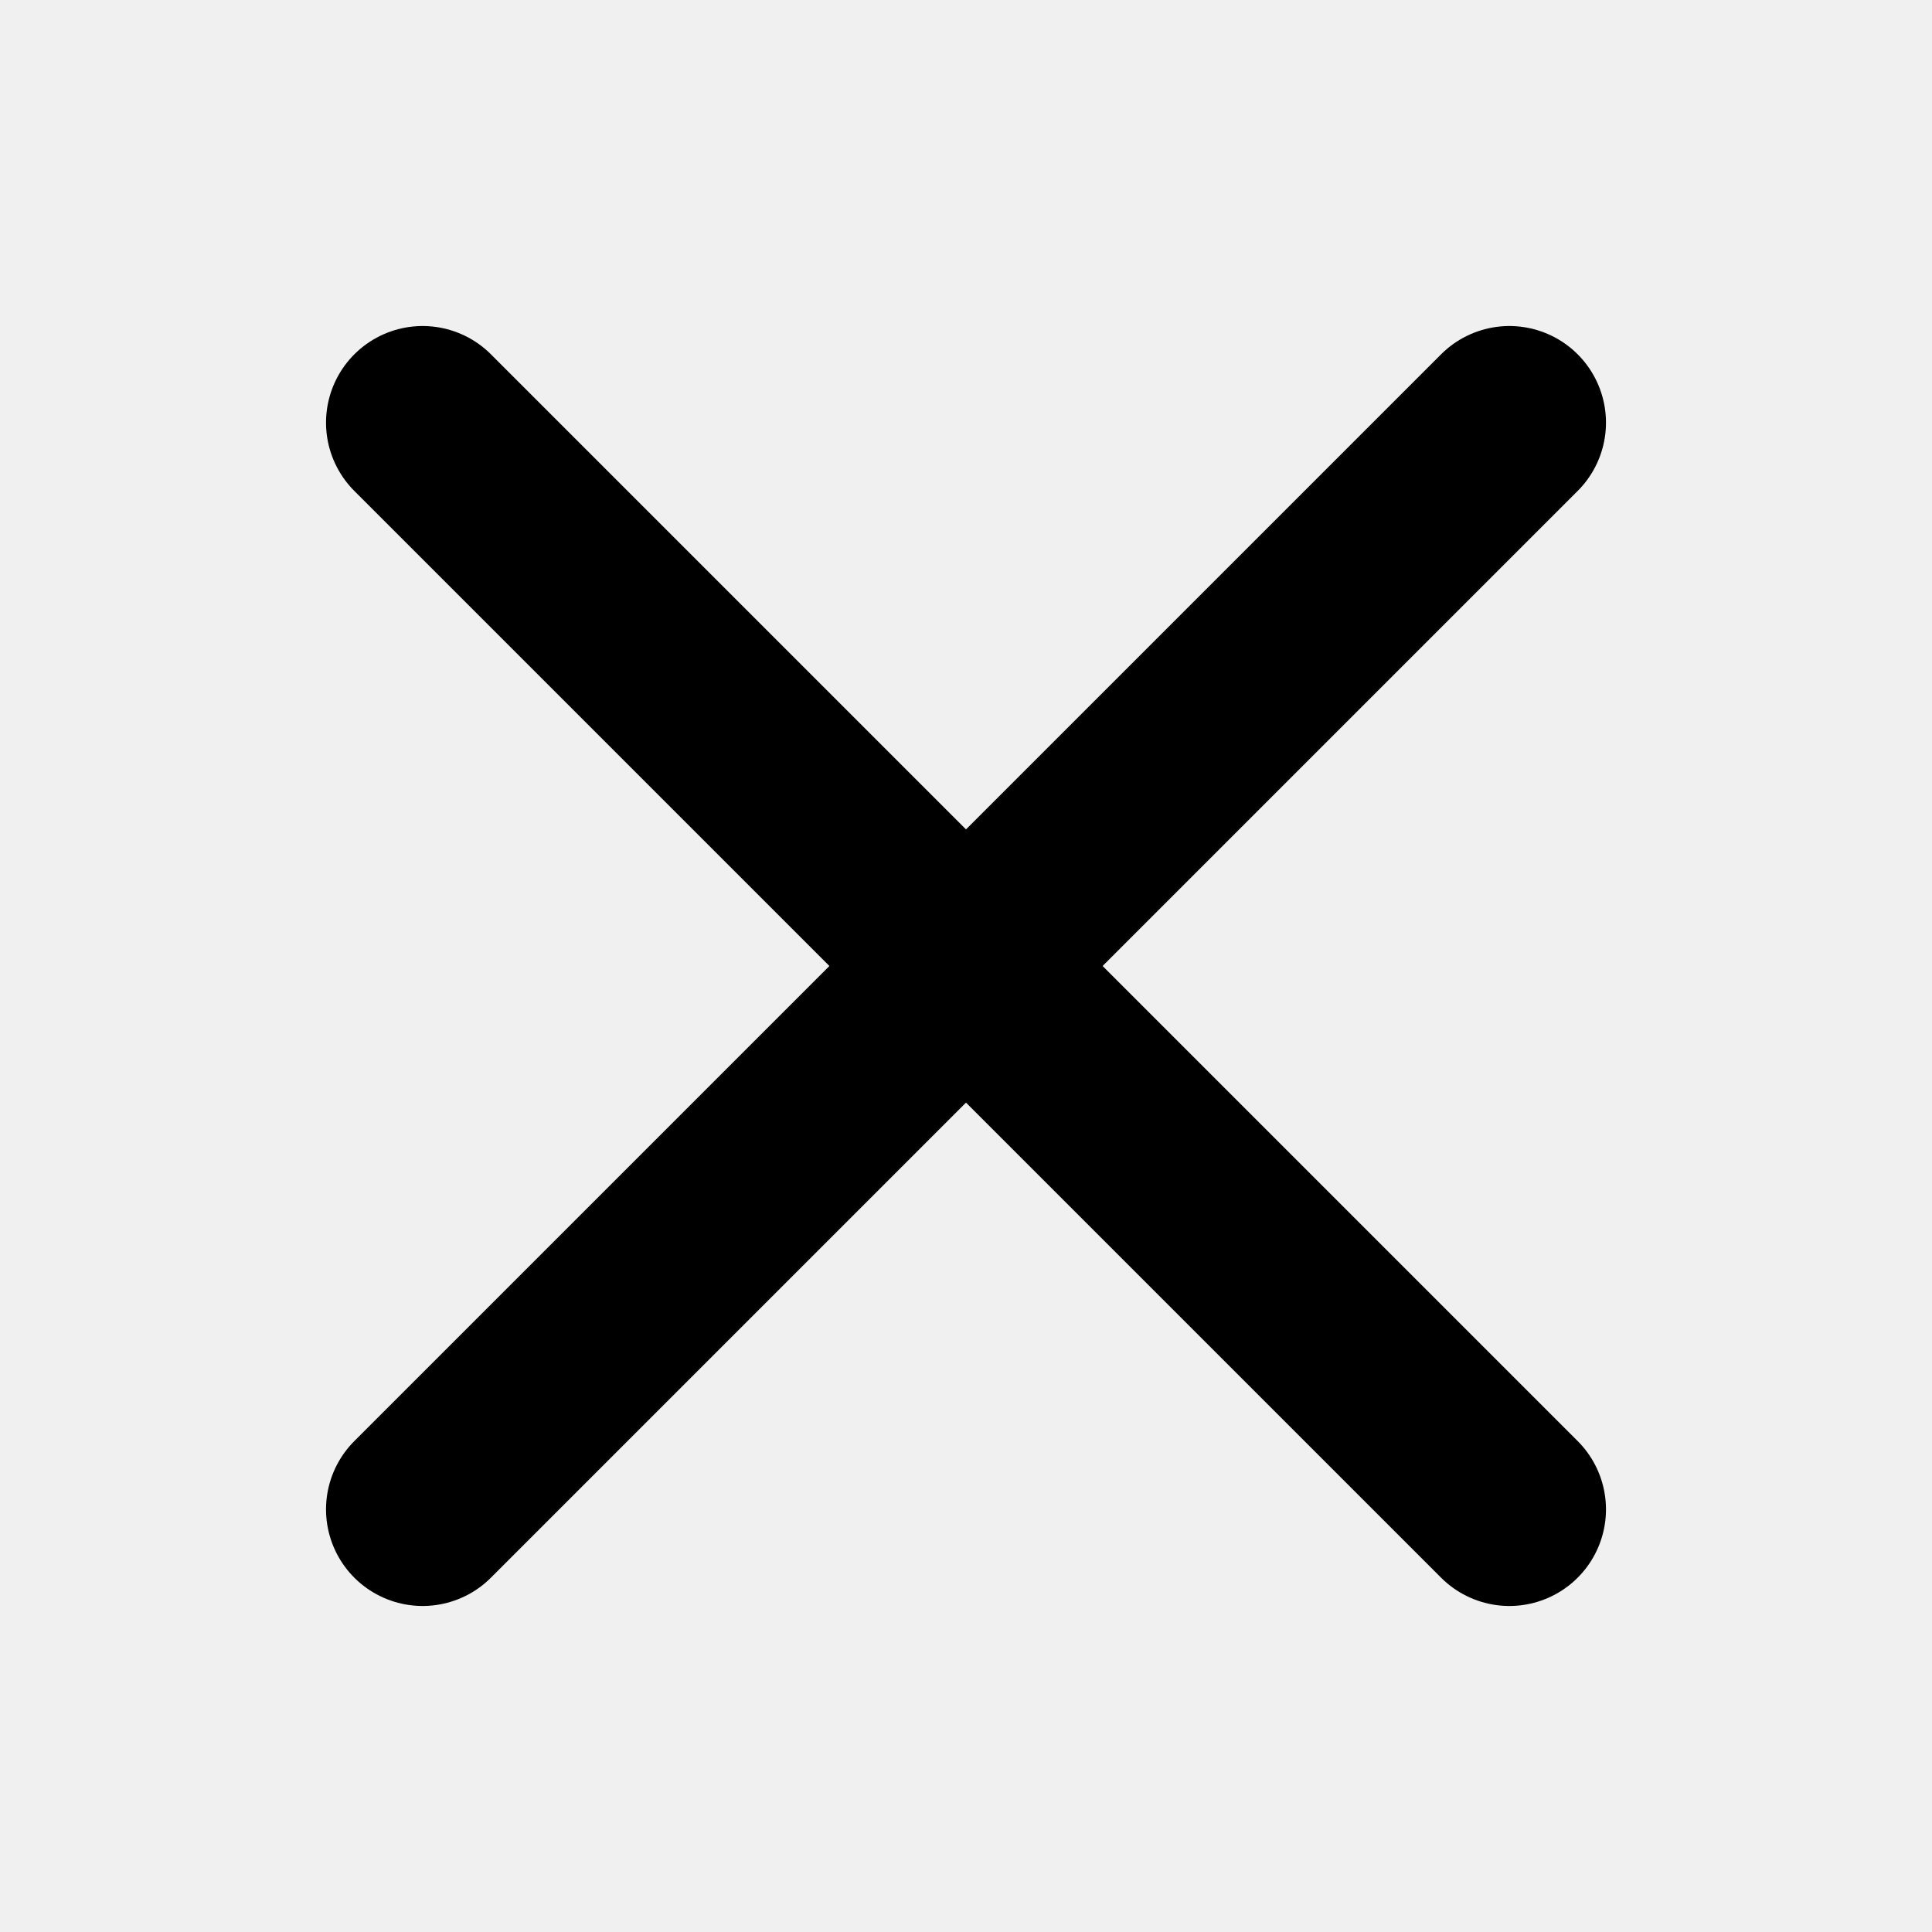
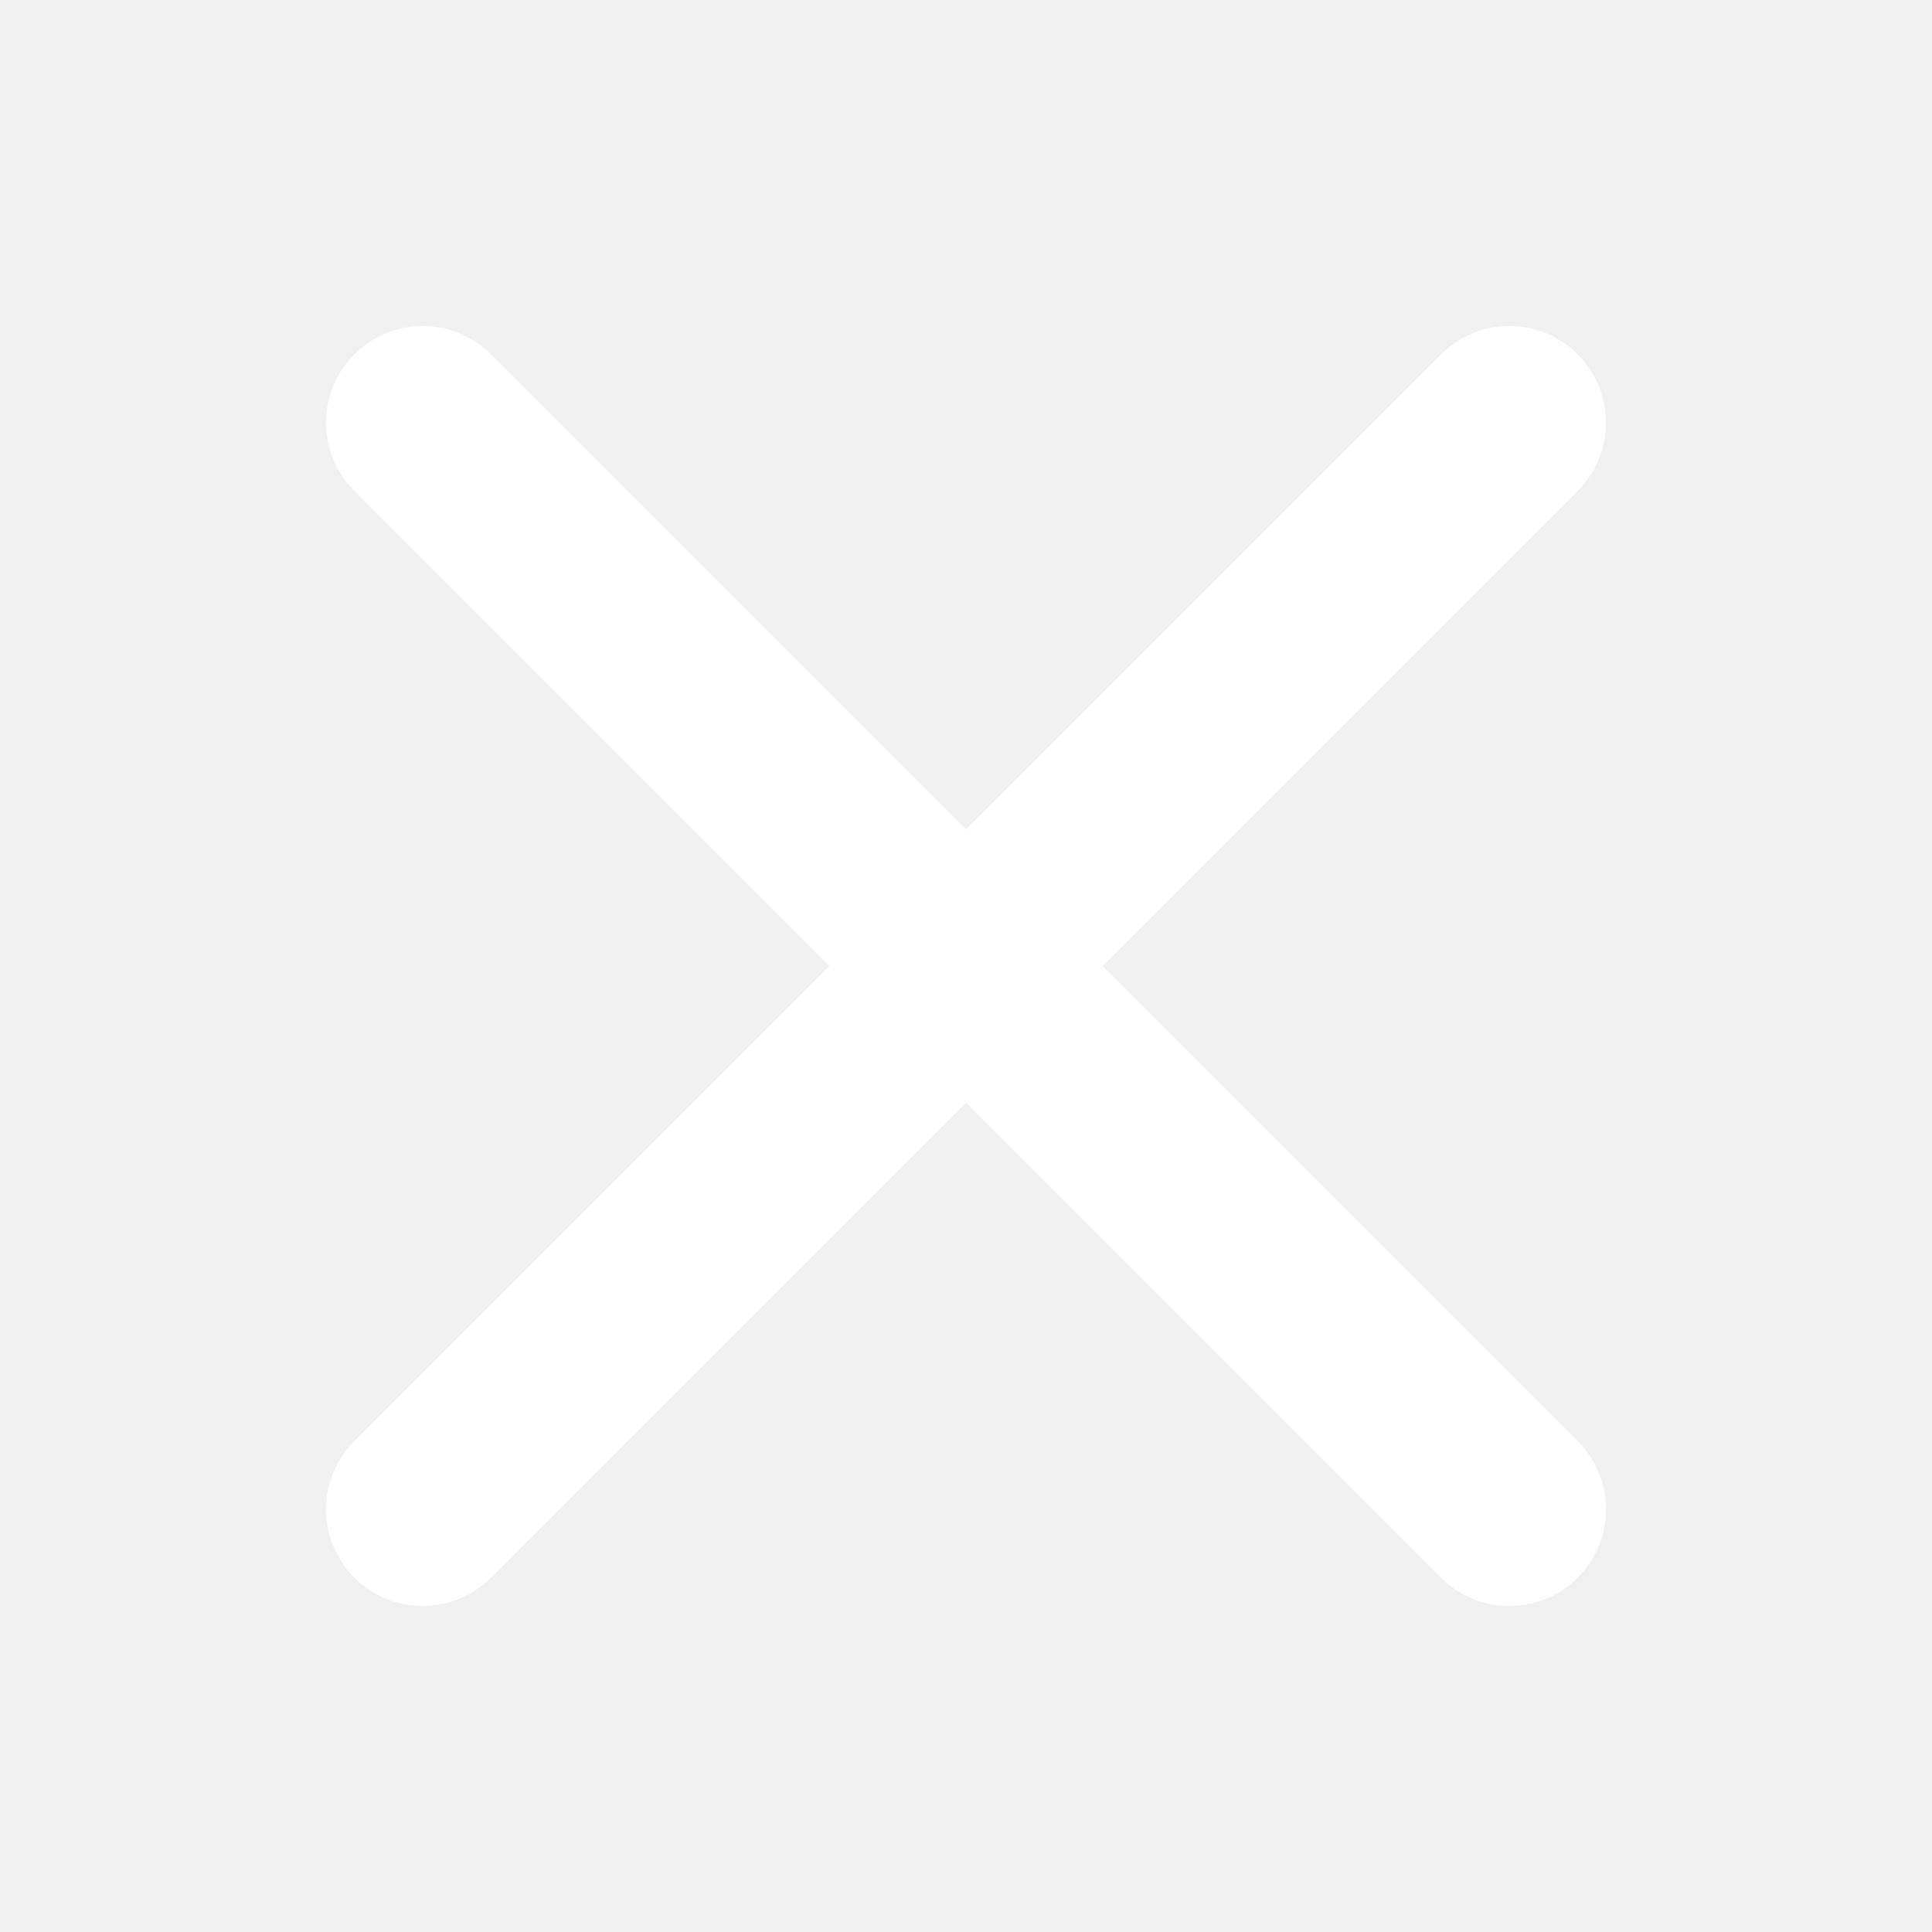
- <svg xmlns="http://www.w3.org/2000/svg" width="800px" height="800px" viewBox="0 0 32 32" fill="#000000">
+ <svg xmlns="http://www.w3.org/2000/svg" width="800px" height="800px" viewBox="0 0 32 32" fill="#ffffff">
  <g id="SVGRepo_bgCarrier" stroke-width="0" />
  <g id="SVGRepo_tracerCarrier" stroke-linecap="round" stroke-linejoin="round" />
  <g id="SVGRepo_iconCarrier">
    <defs>
-       <style>.cls-1{fill:none;stroke:#000000;stroke-linecap:round;stroke-linejoin:round;stroke-width:3.2;}</style>
+       <style>.cls-1{fill:none;stroke:#ffffff;stroke-linecap:round;stroke-linejoin:round;stroke-width:3.2;}</style>
    </defs>
    <g id="cross">
      <line class="cls-1" x1="7" x2="25" y1="7" y2="25" />
      <line class="cls-1" x1="7" x2="25" y1="25" y2="7" />
    </g>
  </g>
</svg>
